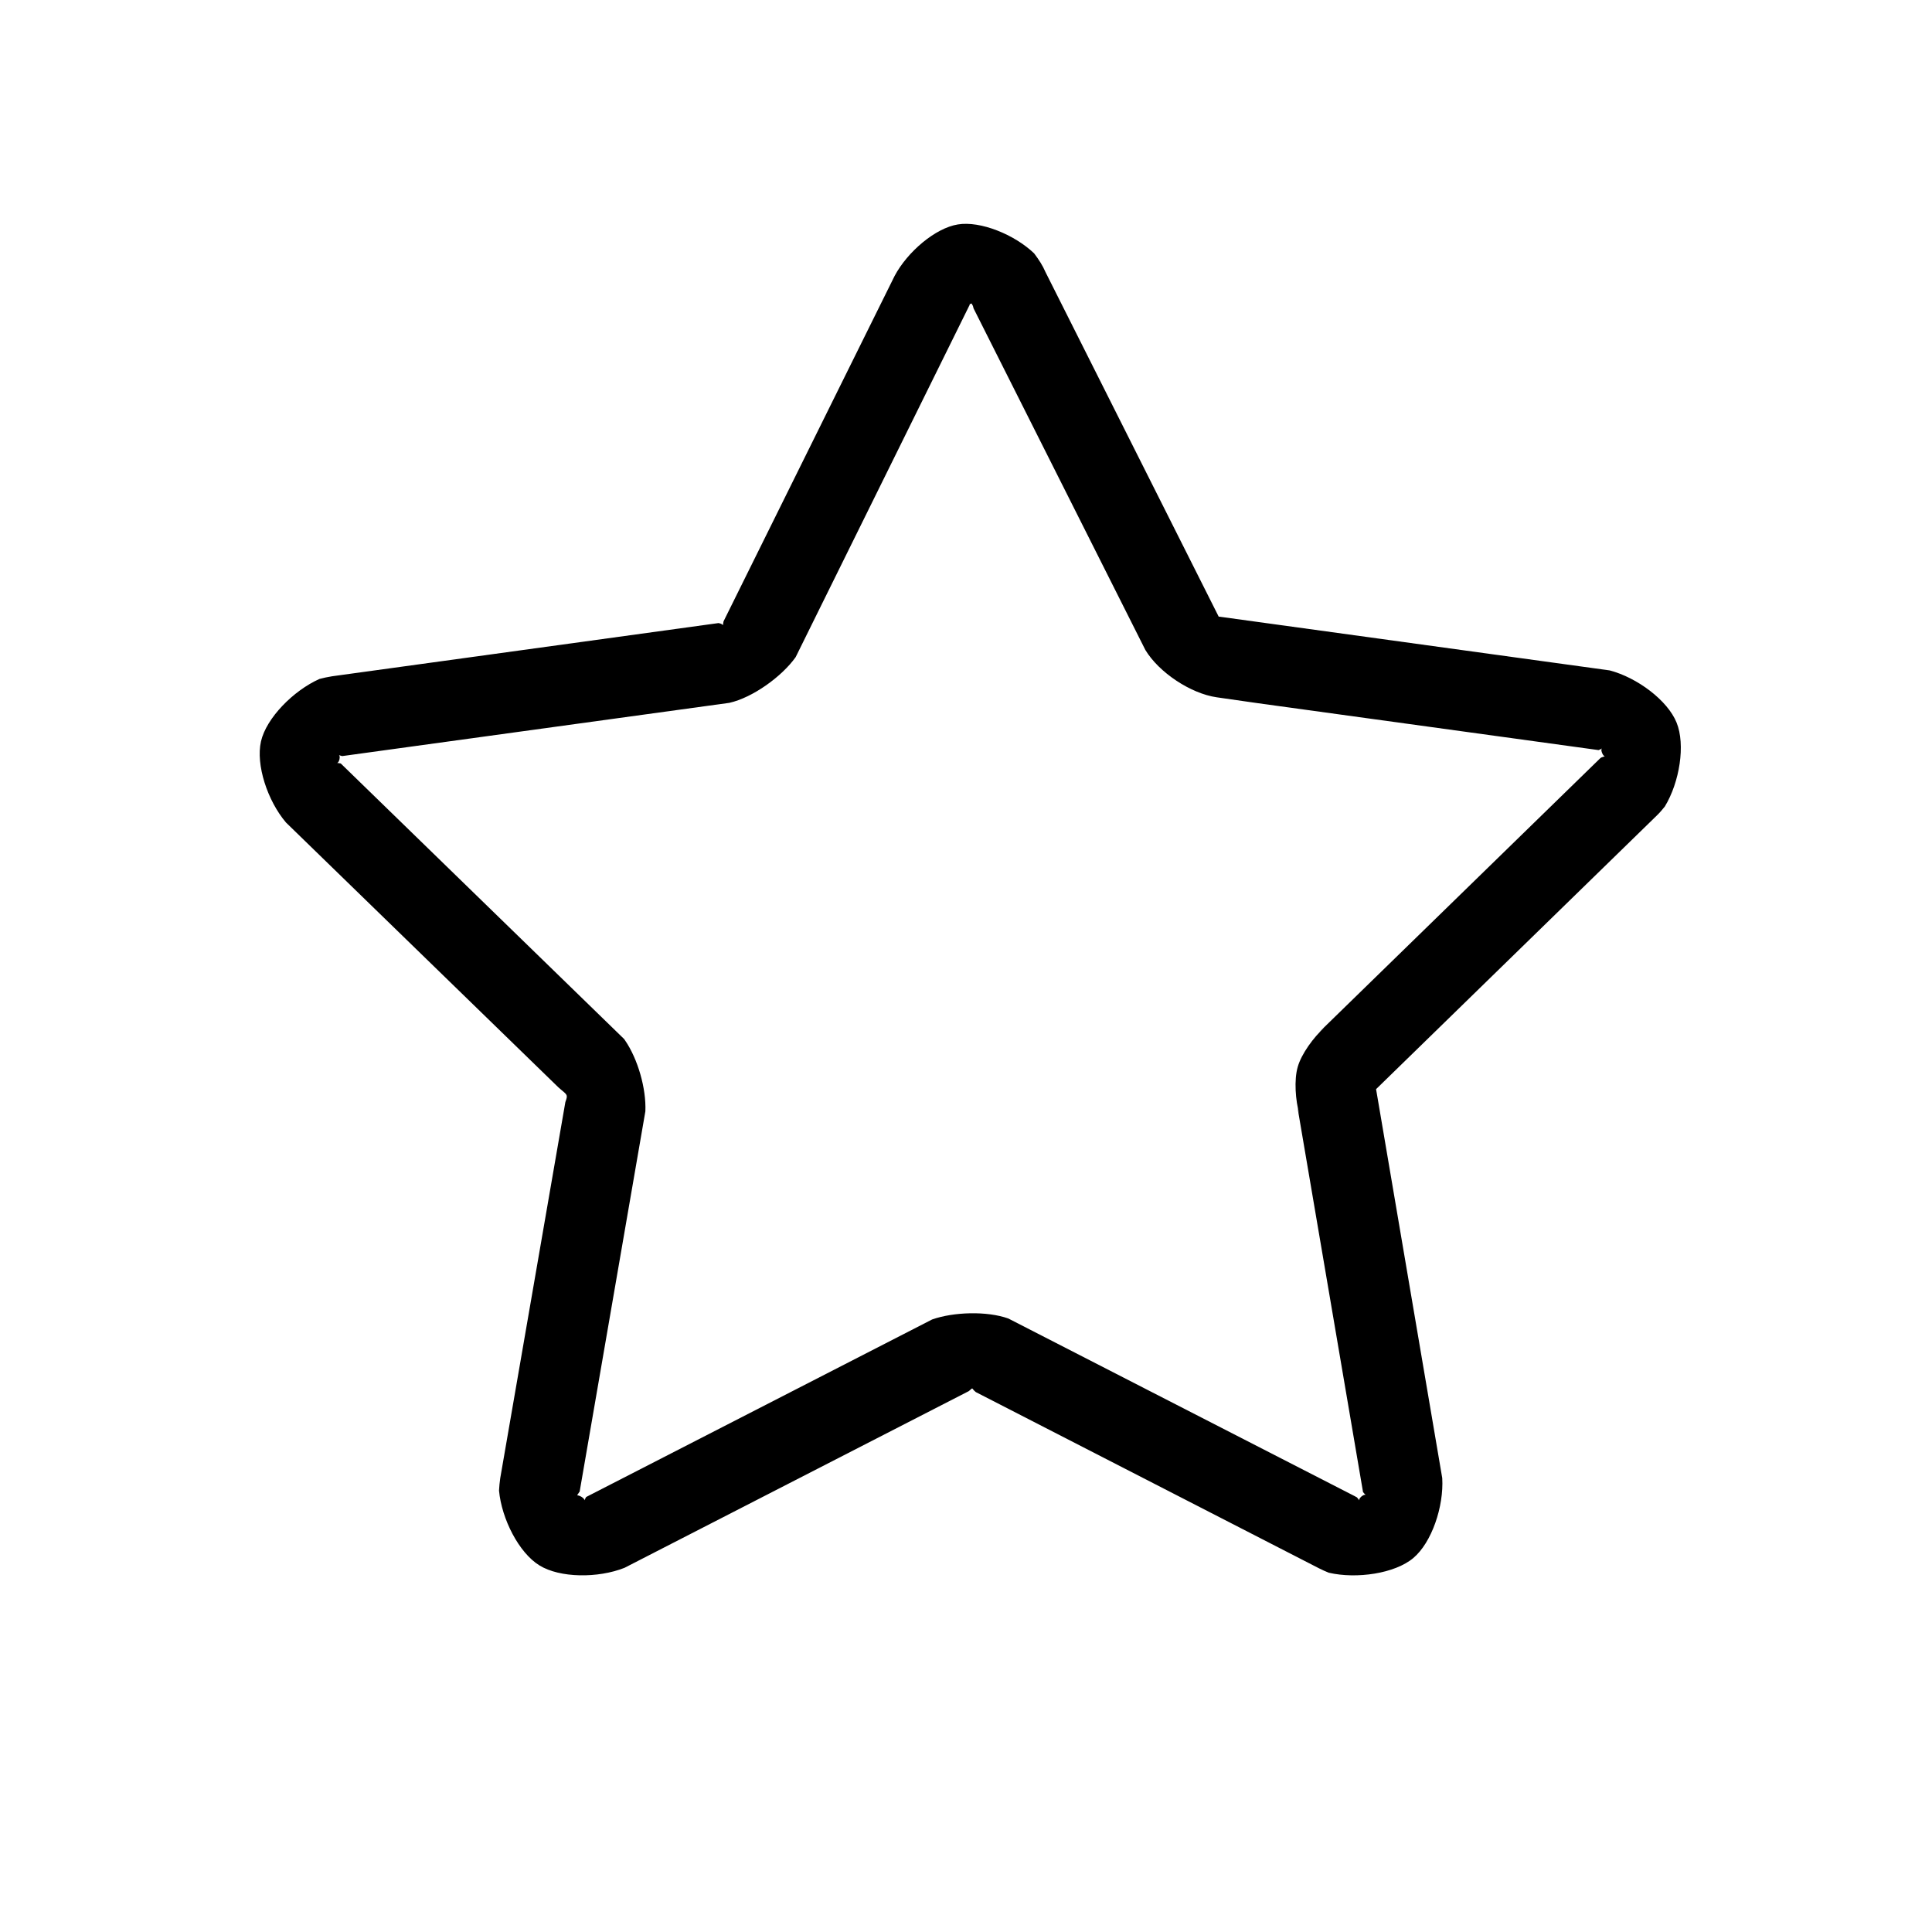
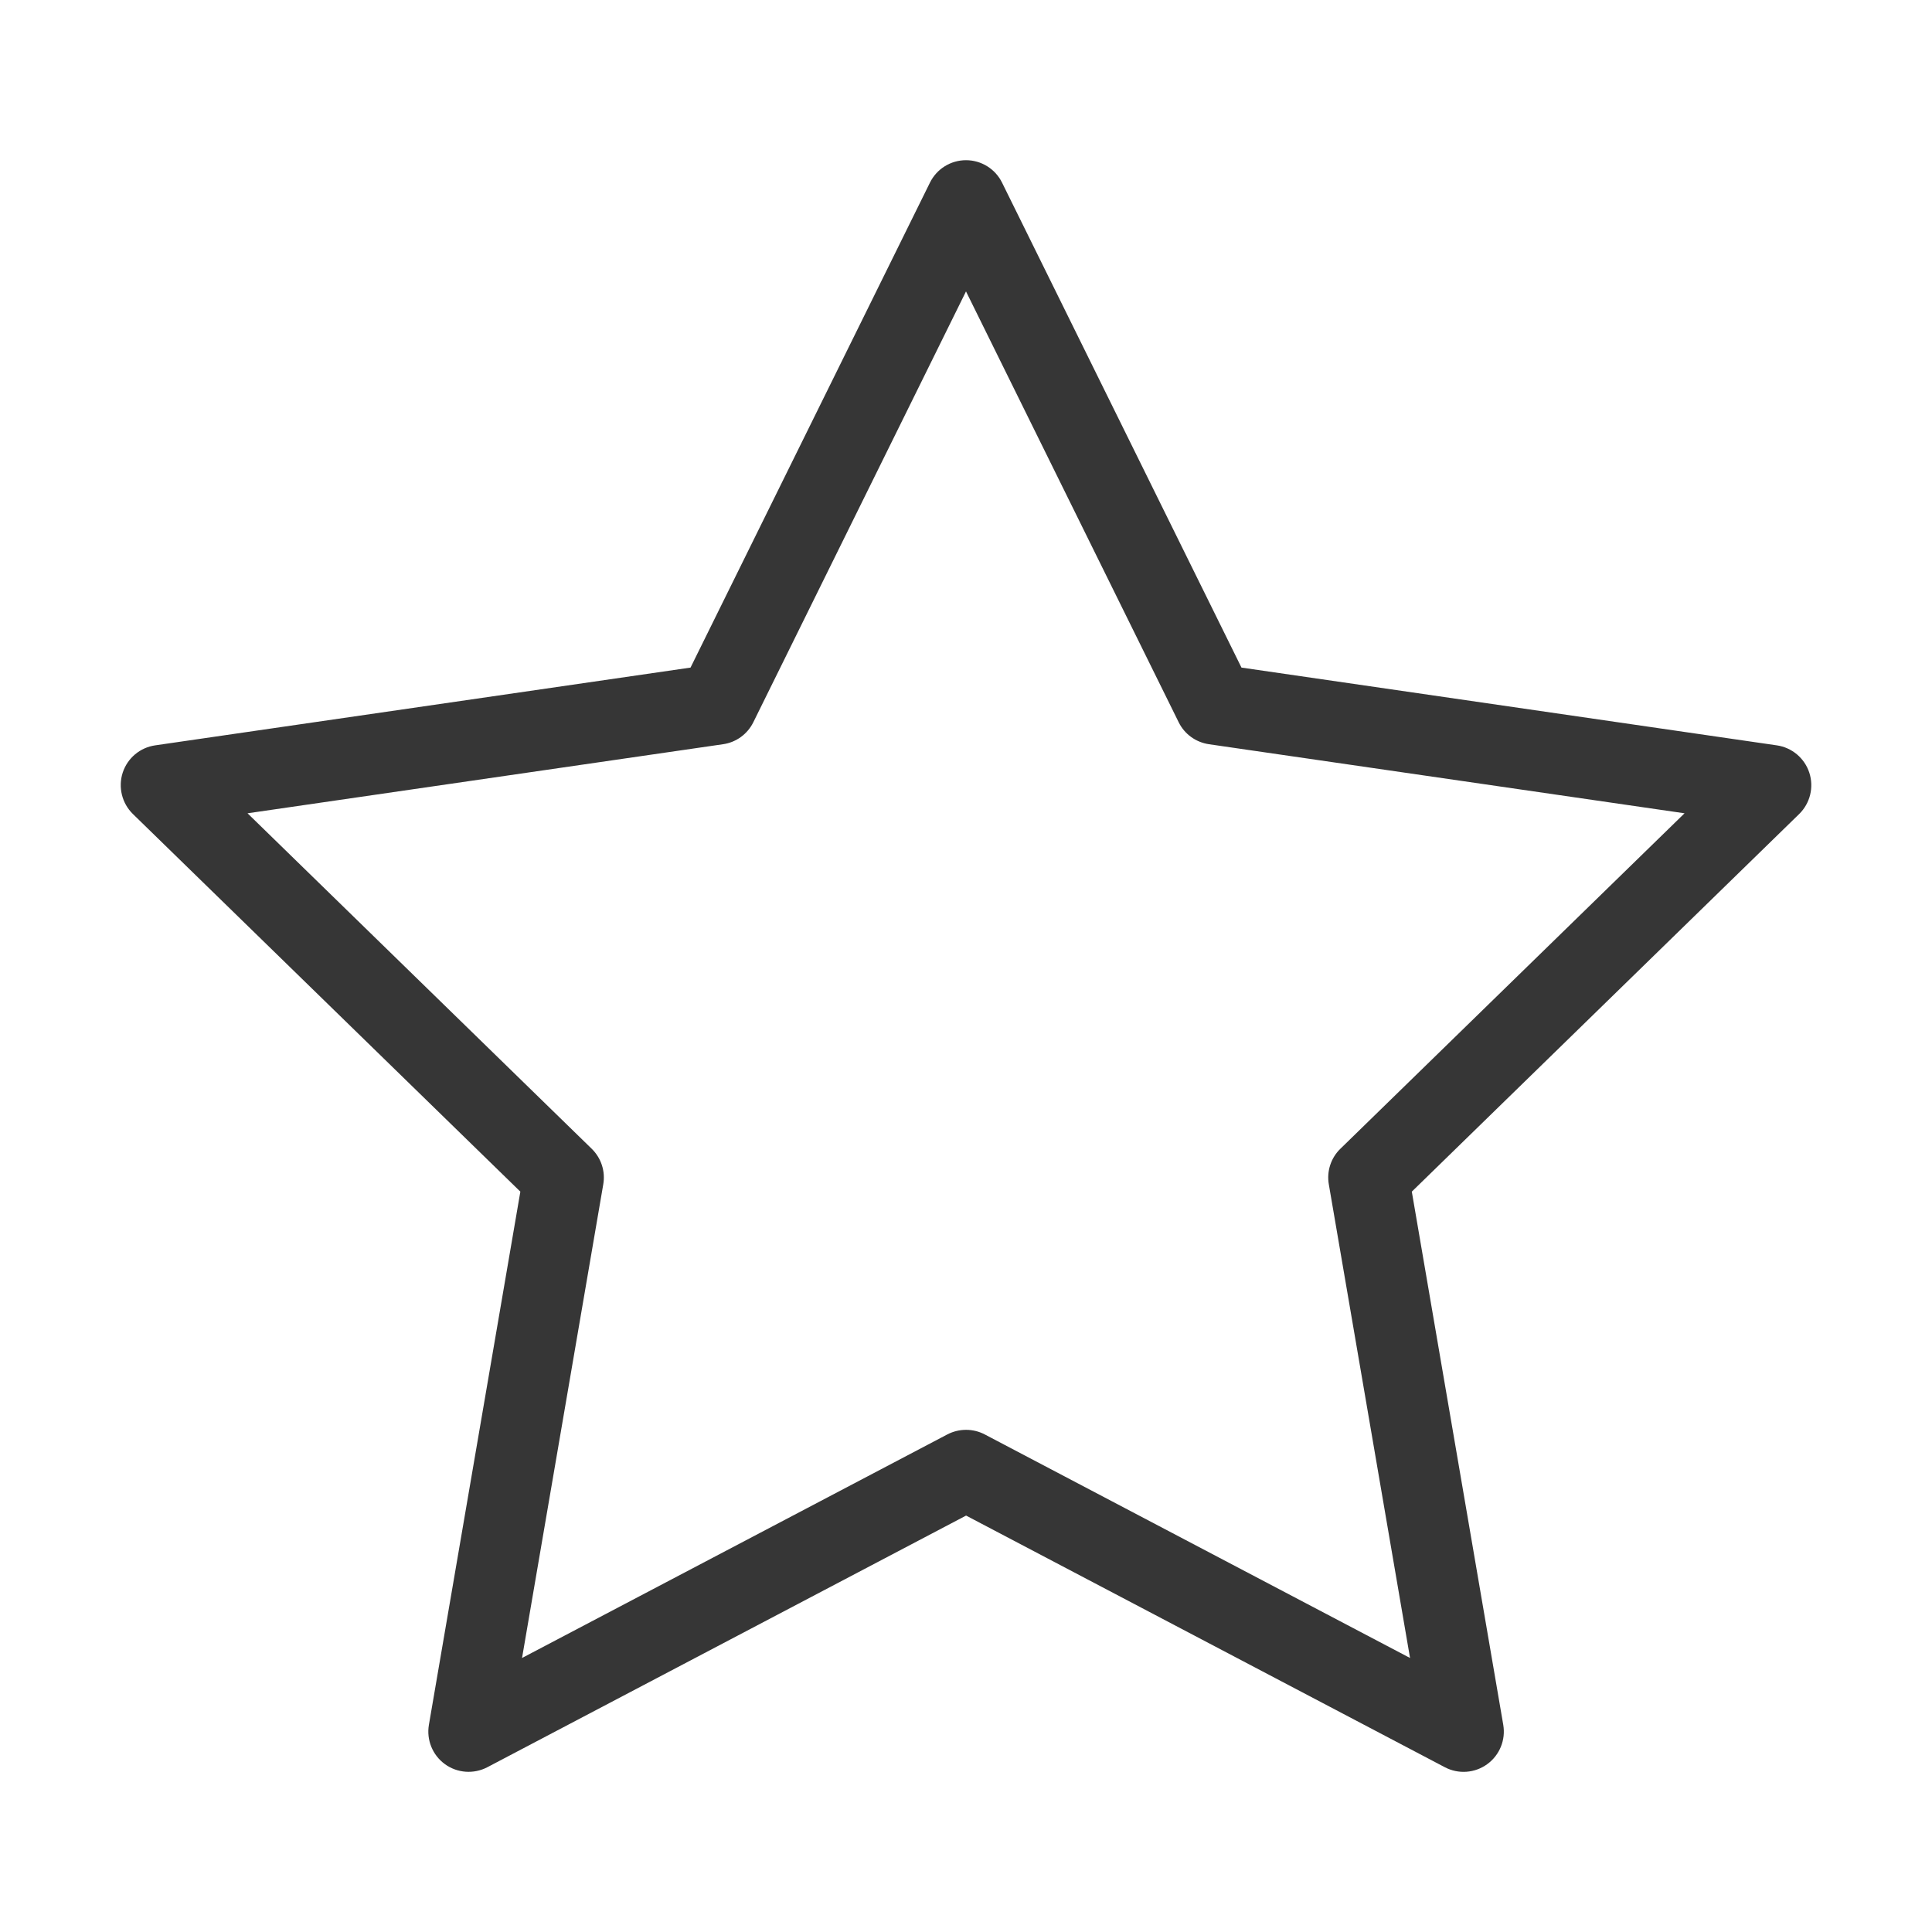
- <svg xmlns="http://www.w3.org/2000/svg" viewBox="0 0 24 24">
-   <path d="M12.988 3.381l2.152 4.281.004-.002.051.007 4.801.661c.343.09.719.372.831.648.112.275.038.74-.146 1.043-.033.041-.066.08-.105.117l-3.482 3.394.01.058.812 4.773c.021.354-.131.801-.359.993-.228.193-.704.263-1.05.183-.037-.015-.082-.034-.124-.056l-4.261-2.188c-.064-.051-.023-.064-.087-.012l-4.277 2.195c-.33.131-.803.127-1.057-.03-.254-.156-.469-.575-.502-.929.003-.052.008-.108.015-.154l.809-4.672c.03-.085.028-.087-.043-.146l-.044-.038-3.383-3.289c-.23-.27-.377-.718-.311-1.008.066-.29.403-.632.727-.776.04-.011.104-.025.156-.033l4.801-.661c.08.014.044.059.062-.021l2.125-4.291c.159-.299.505-.595.786-.64.28-.046.702.125.947.359.06.08.106.15.142.234zm-.913.403c0-.005-.001-.01 0-.014-.005.002-.01.004-.017.005-.005.001-.009.001-.013.001.001.002.001.005.002.008L9.884 8.163c-.172.242-.534.503-.824.568l-4.799.66c-.002 0-.002 0-.001-.001-.001.001-.003.001-.007.003-.027-.006-.039-.012-.042-.014.004.003.014.018.006.054-.008.034-.023.043-.029.045.005 0 .018 0 .045.006l3.488 3.392.031.03.012.017c.159.231.265.599.253.882L7.2 18.533c-.002.006-.002.001-.002-.002-.043.073-.037.024.027.064.066.04.011.074.057.001l4.297-2.205c.266-.094.681-.107.947-.012l4.313 2.212c.006.004.002.004.017.009.057.065-.002.039.056-.01.059-.05.074.013.02-.055l-.812-4.766.022.075c-.05-.173-.068-.43-.021-.591.046-.162.198-.369.332-.49l-.063.056 3.488-3.399c.005-.003.006-.002.009-.008.079-.033.042.01.014-.06-.014-.034-.006-.05-.003-.055-.003.003-.013.011-.04.021l-4.235-.583-.509-.073c-.324-.047-.717-.308-.886-.588l-2.134-4.243c-.004-.02-.01-.042-.019-.047z" />
+ <svg xmlns="http://www.w3.org/2000/svg" id="Camada_1" data-name="Camada 1" width="24" height="24" version="1.1" viewBox="0 0 24 24">
+   <path d="M12,1.99c.19,0,.364.108.448.279l2.974,6.024,6.65.966c.188.027.345.159.404.34.059.181.01.38-.126.513l-4.812,4.691,1.136,6.623c.032.188-.045.377-.199.489-.154.112-.358.127-.527.038l-5.947-3.126-5.947,3.126c-.168.088-.373.074-.527-.038-.154-.112-.231-.301-.199-.489l1.136-6.623L1.651,10.112c-.136-.133-.185-.332-.127-.513.059-.181.215-.313.404-.34l6.65-.966,2.974-6.024c.084-.171.258-.279.448-.279ZM12,3.62l-2.642,5.352c-.073.148-.214.25-.376.273l-5.907.858,4.275,4.167c.118.115.172.28.144.442l-1.009,5.884,5.283-2.777c.146-.076.32-.076.465,0l5.283,2.777-1.009-5.884c-.028-.162.026-.328.144-.442l4.275-4.167-5.908-.858c-.163-.024-.304-.126-.376-.273l-2.642-5.352Z" fill="#363636" fill-rule="evenodd" stroke-width="0" />
</svg>
